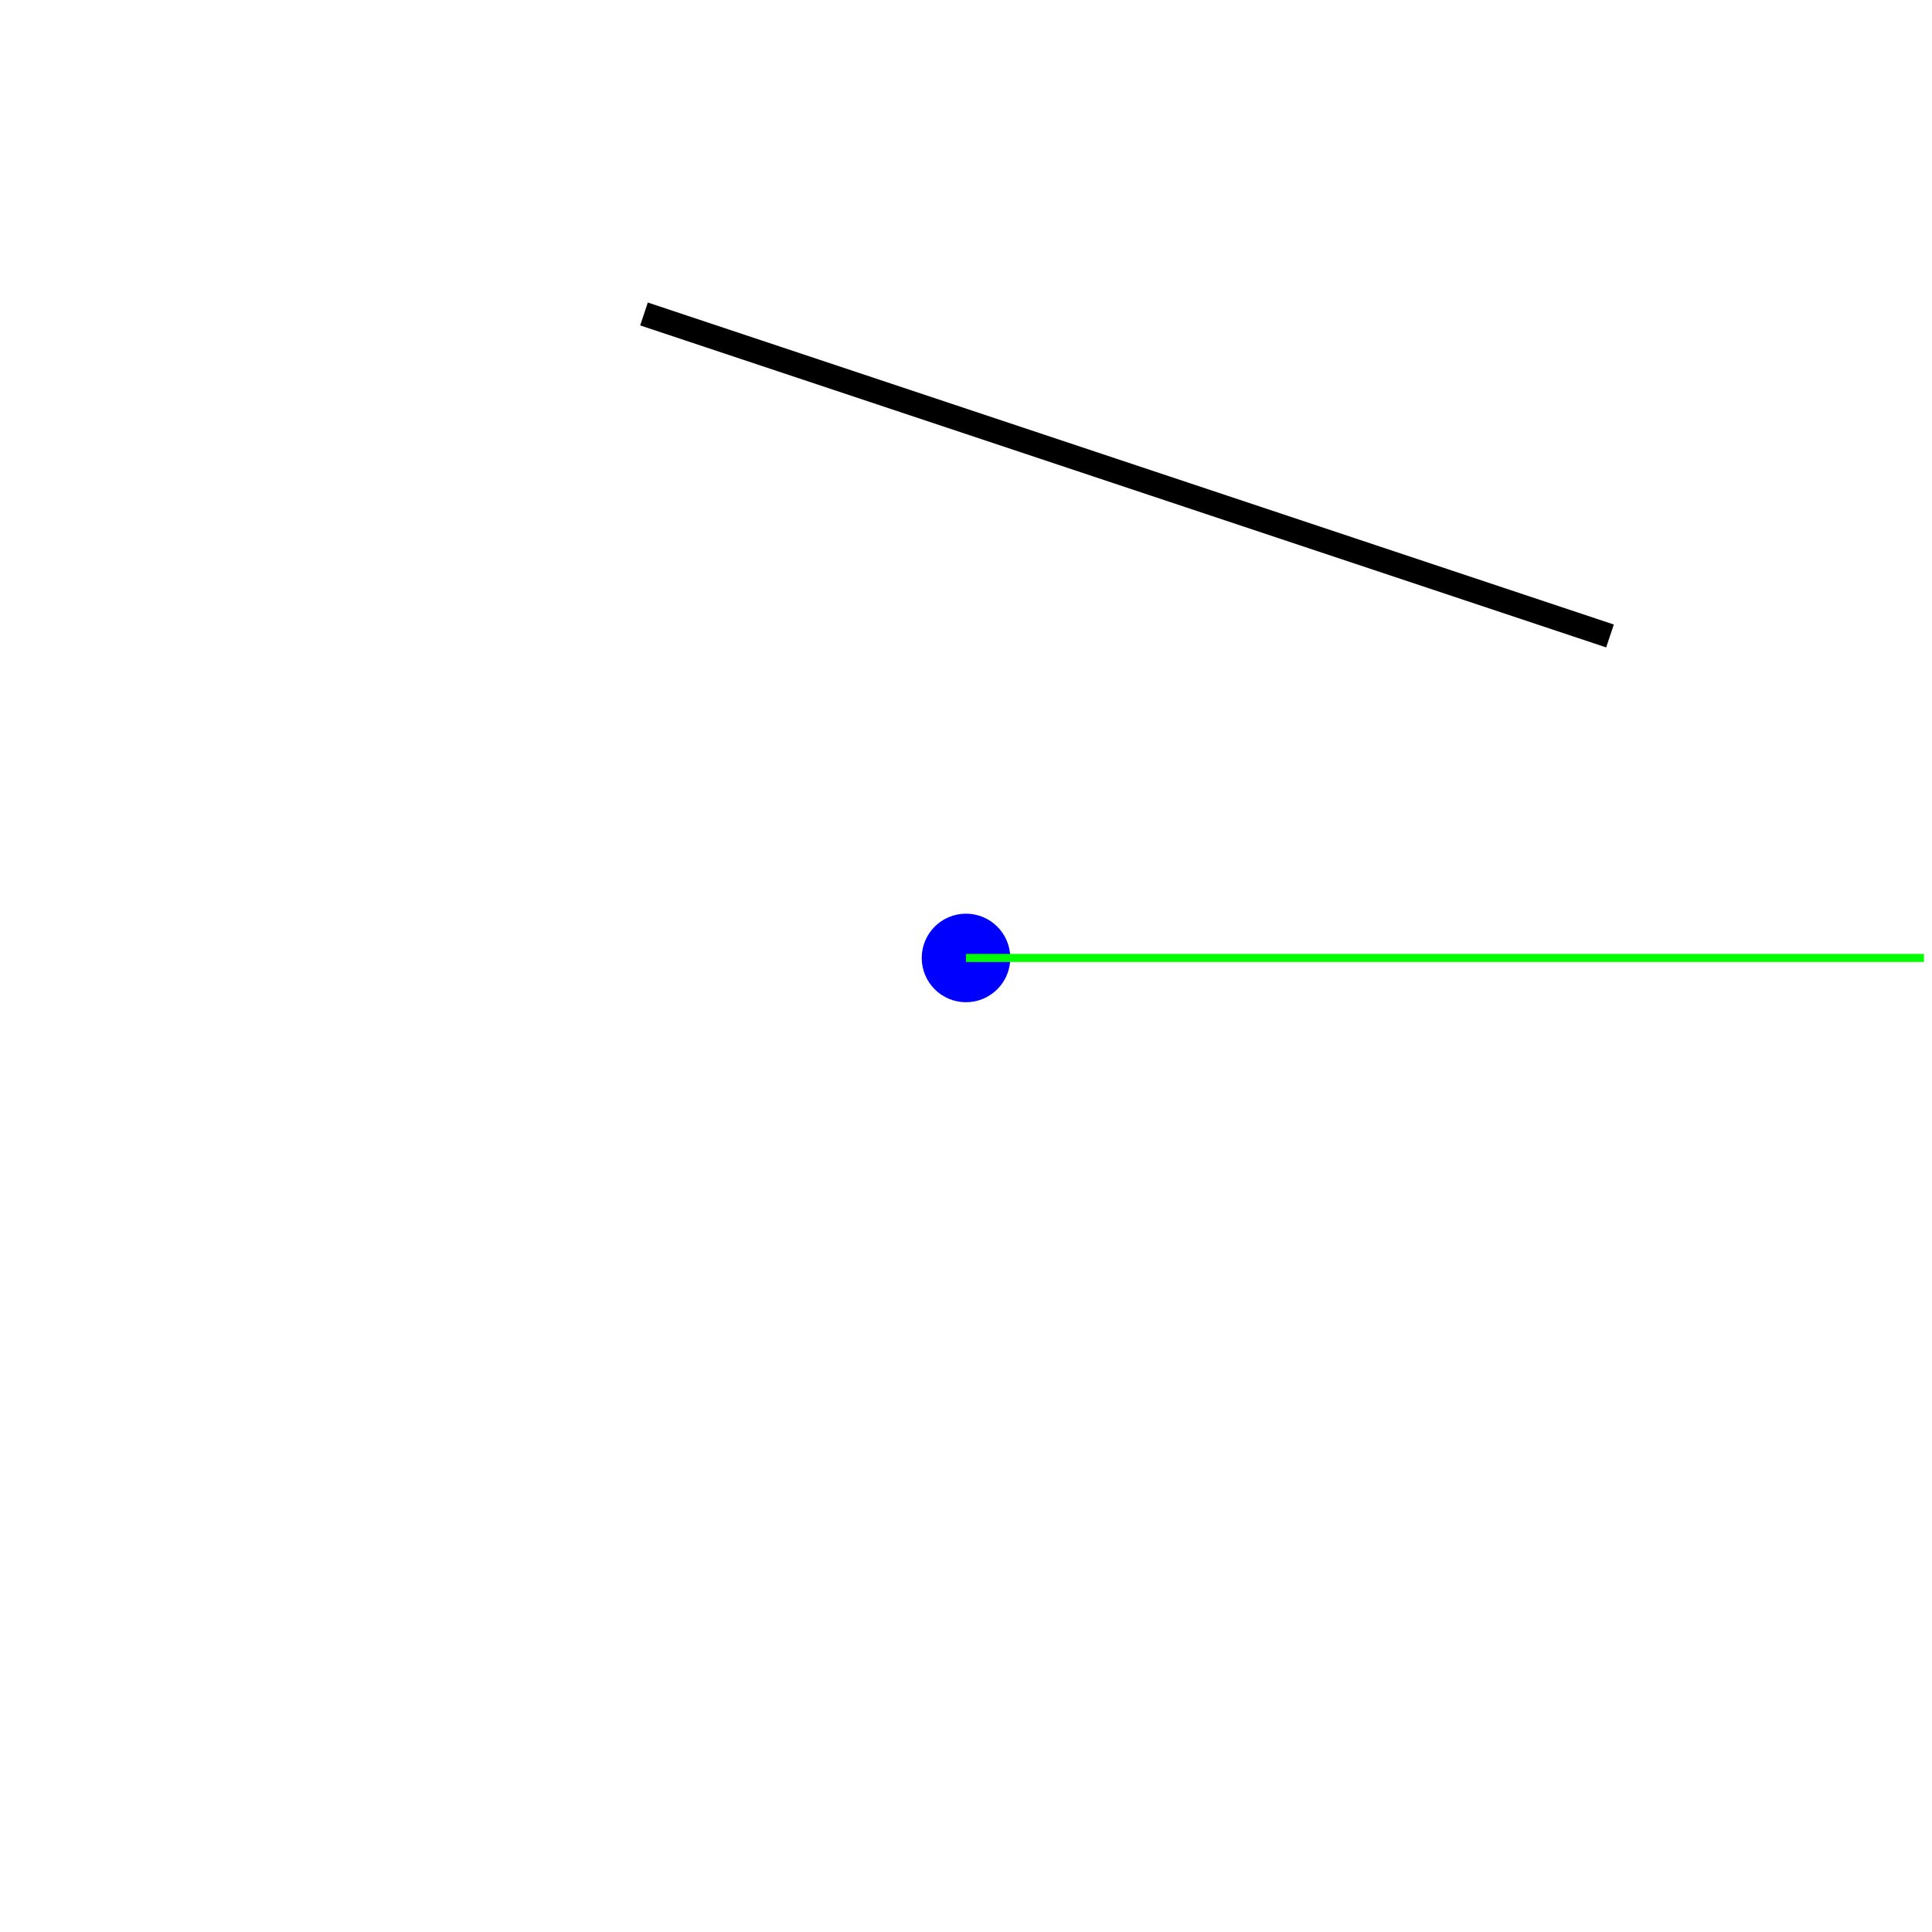
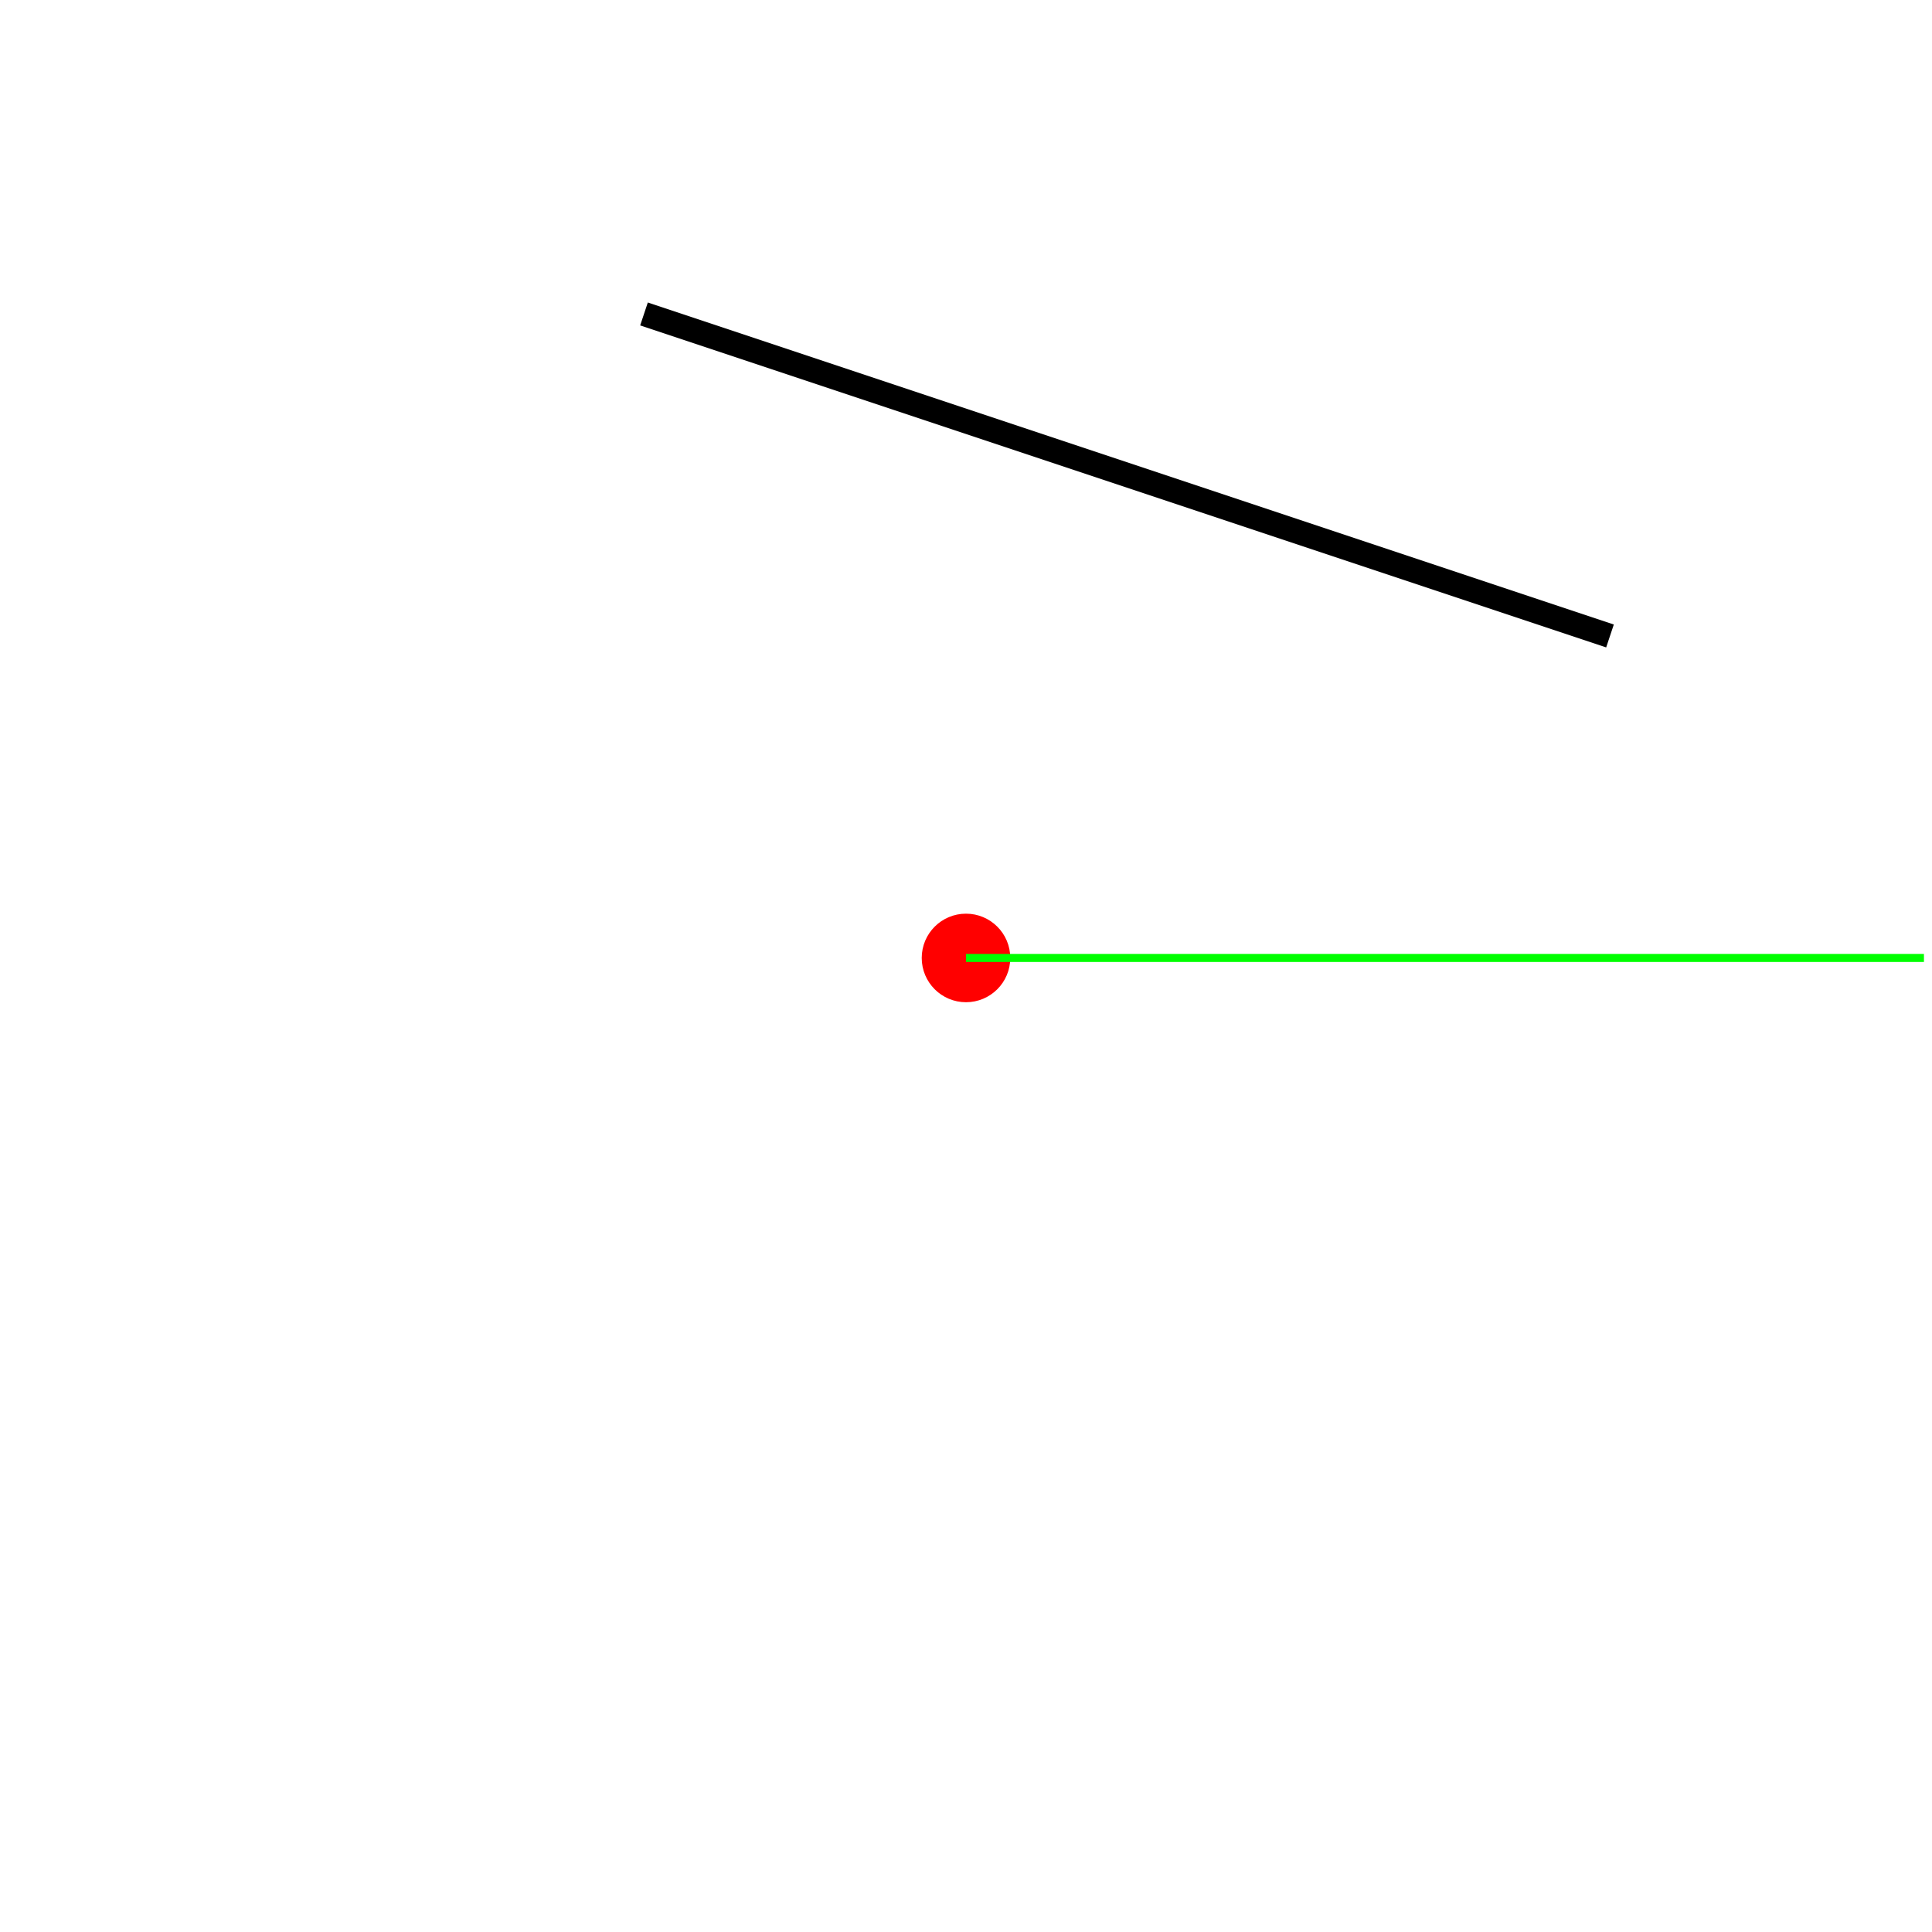
<svg xmlns="http://www.w3.org/2000/svg" version="1.1" width="240" height="240">
  <rect x="0" y="0" width="240" height="240" stroke="#ffffff" fill="#ffffff" />
  <polygon points=" 80,39 200,79 " stroke-width="3" stroke="#000000" fill="none" />
-   <circle cx="120" cy="119" r="5" stroke="#0000ff" fill="#0000ff" />
+   <circle cx="120" cy="119" r="5" stroke="#ff0000" fill="#ff0000" />
  <line x1="120" y1="119" x2="239" y2="119" stroke-width="1" stroke="#00ff00" fill="none" />
</svg>
